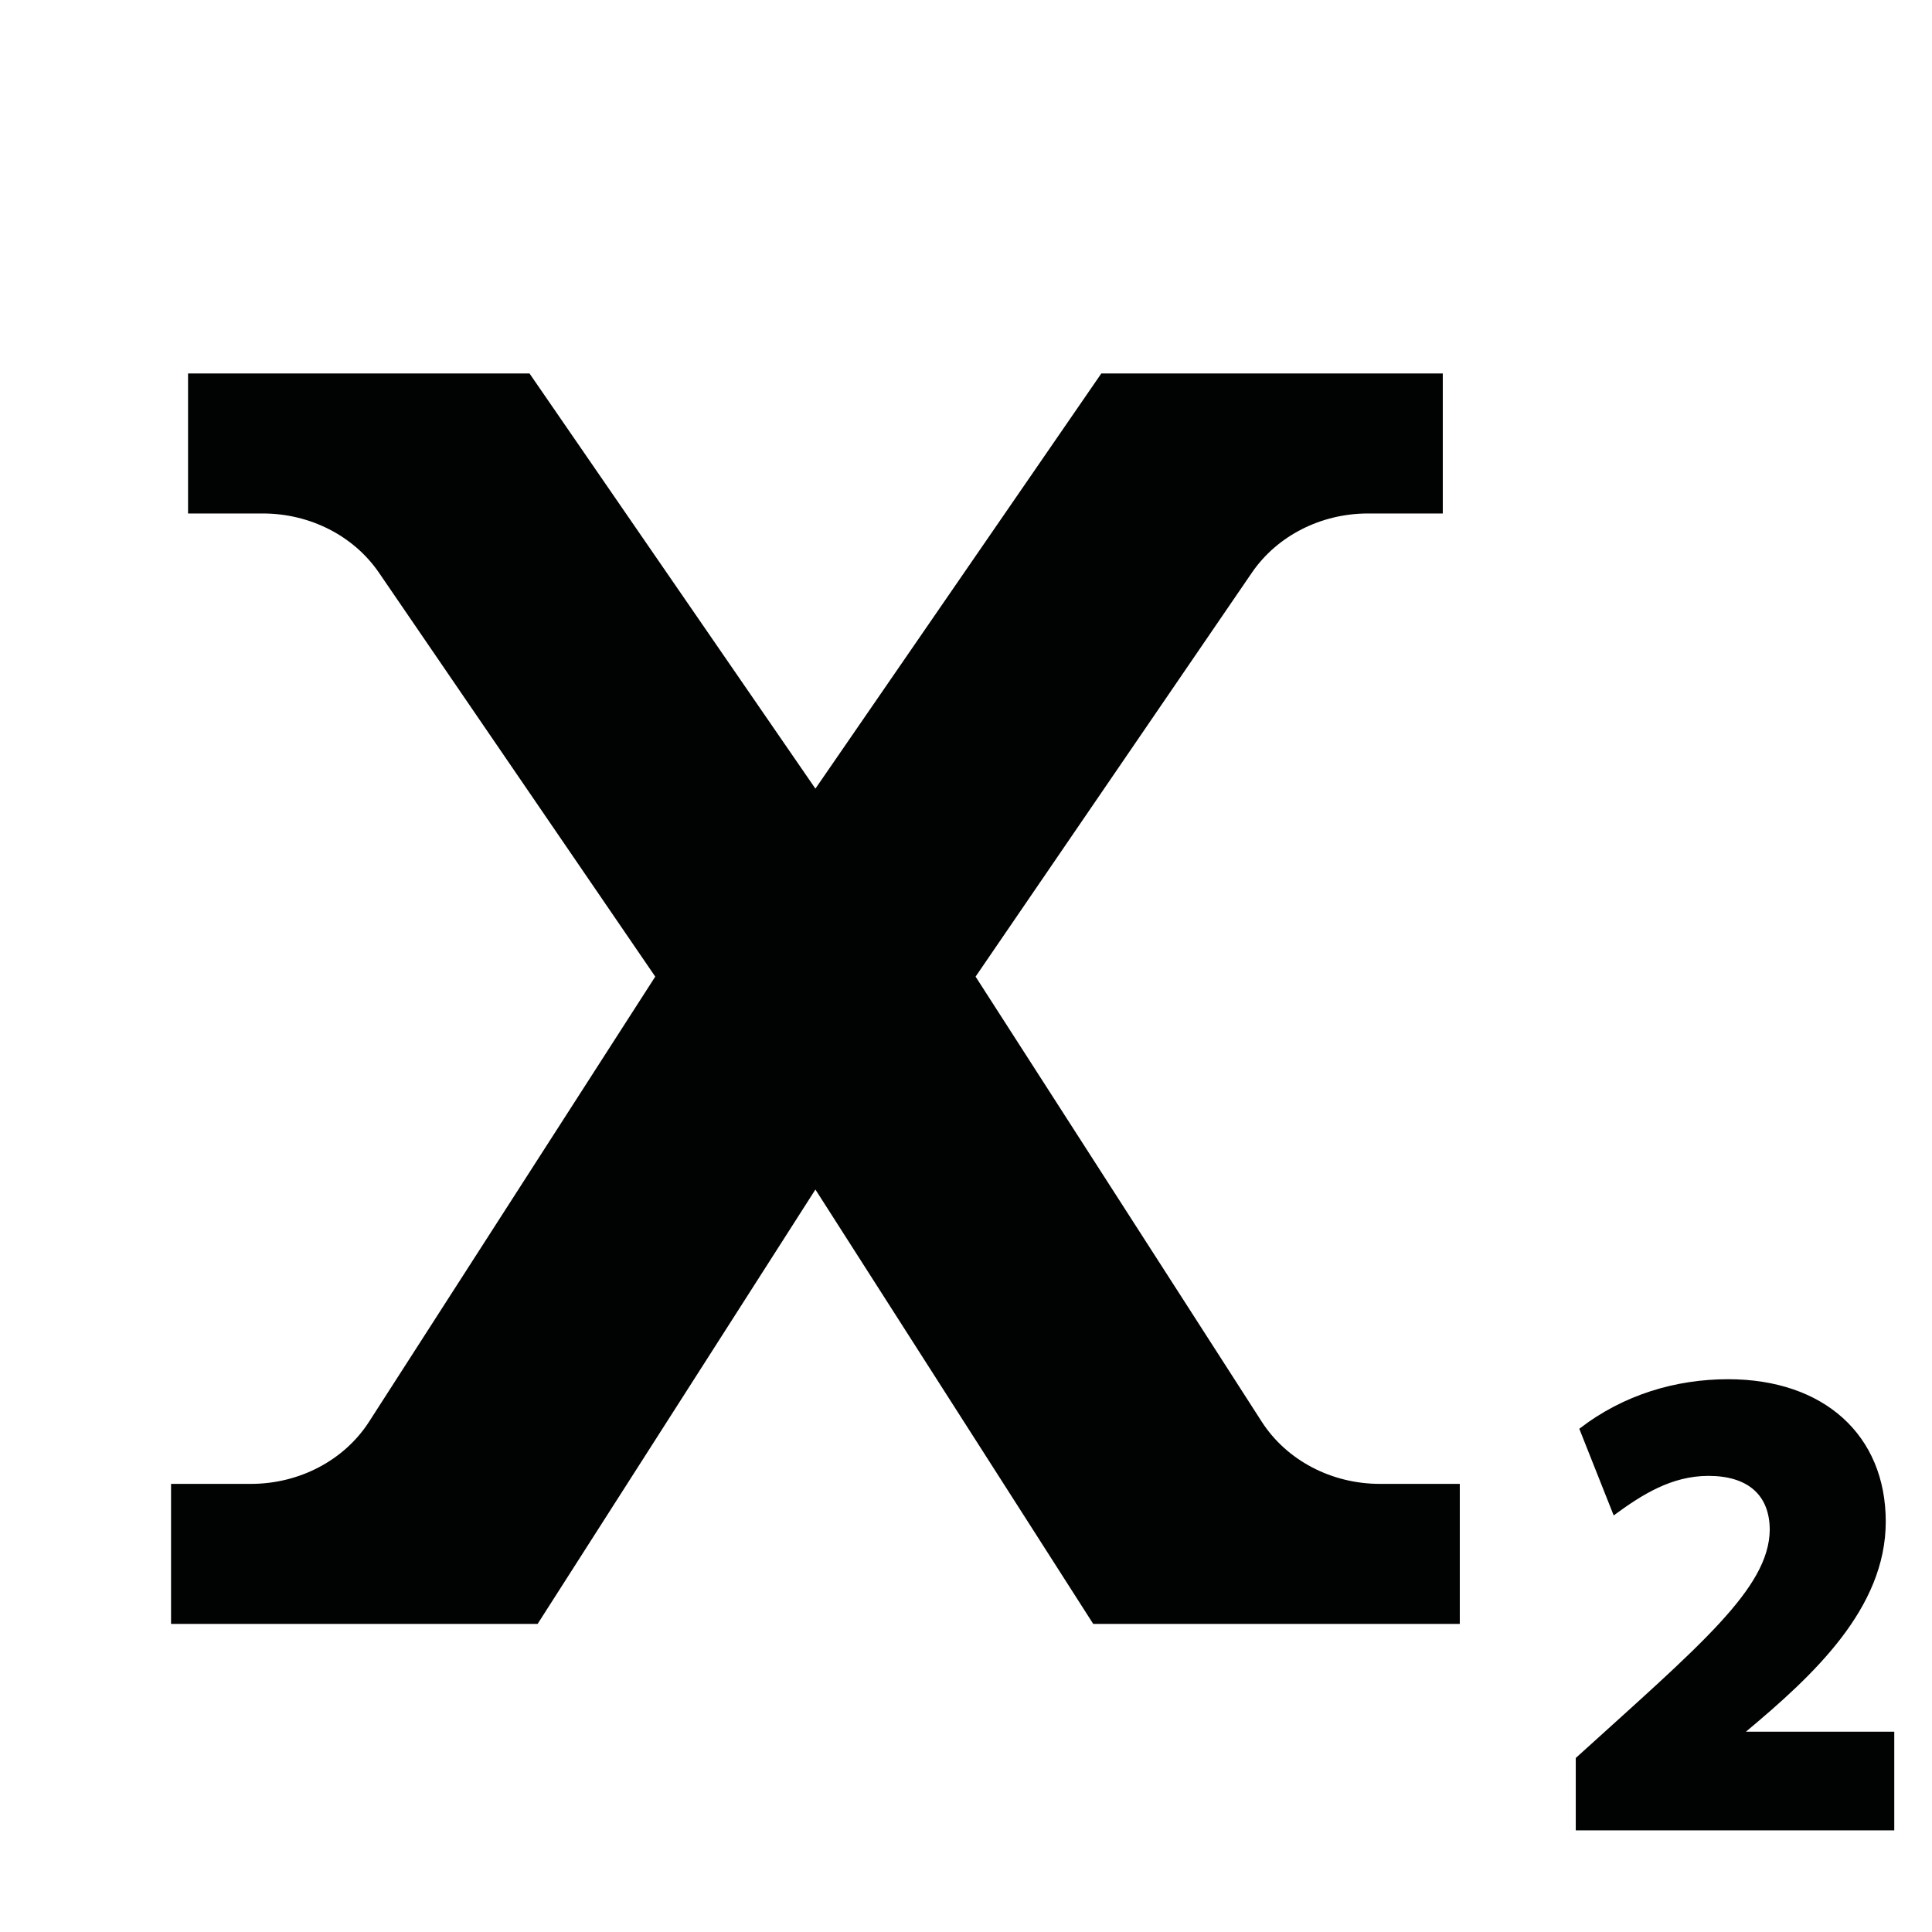
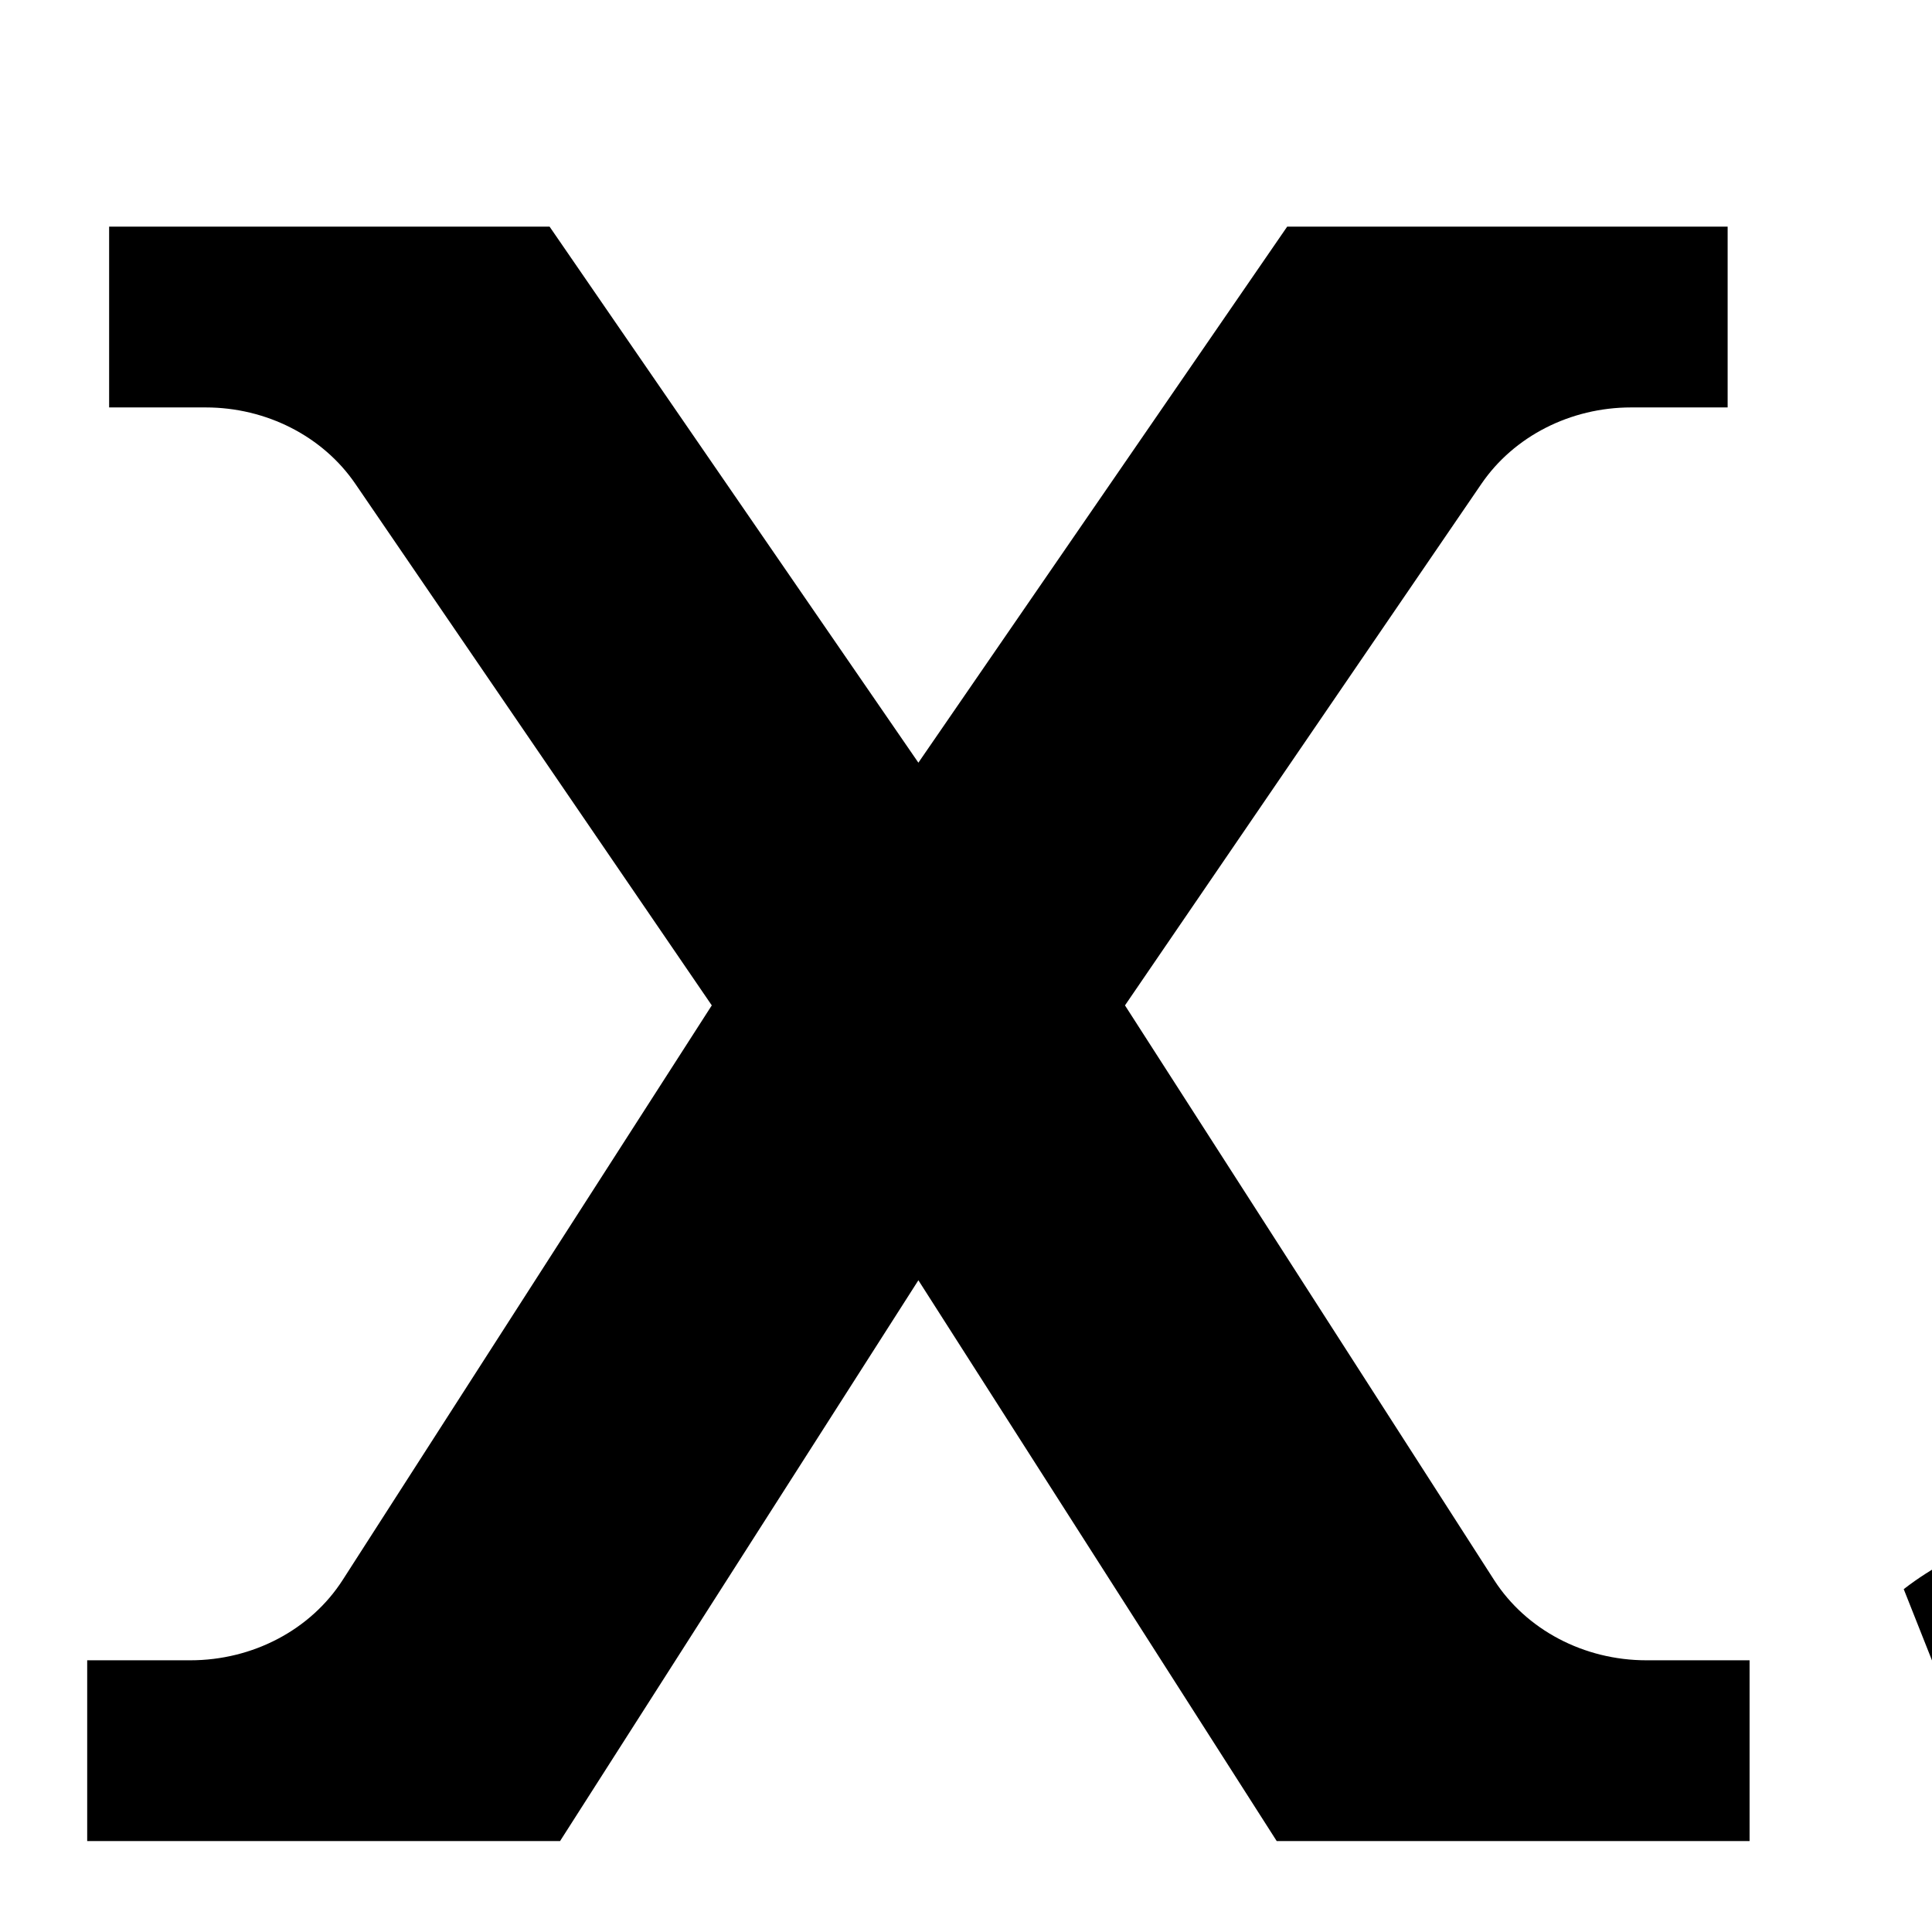
- <svg xmlns="http://www.w3.org/2000/svg" version="1.1" id="Layer_1" x="0px" y="0px" width="1024px" height="1024px" viewBox="0 0 1024 1024" enable-background="new 0 0 1024 1024" xml:space="preserve">
-   <g>
-     <g>
-       <path fill="#010202" d="M668.746,753.523L517.077,517.631l146.453-214.105c13.36-19.533,36.575-31.371,61.516-31.371h39.662    v-74.212H583.721L432.185,417.995L280.653,197.943H99.67v74.212h39.661c24.948,0,48.155,11.837,61.512,31.371l146.454,214.105    L195.626,753.523c-13.135,20.439-36.907,32.96-62.569,32.96h-42.4v74.213h194.297l147.232-230.22l147.239,230.22h194.297v-74.213    h-42.398C705.66,786.483,681.889,773.963,668.746,753.523z M925.367,917.841c35.409-29.62,74.123-65.124,74.123-111.363    c0-45.844-32.795-75.463-83.545-75.463c-27.65,0-55.459,8.138-78.885,26.261l18.229,45.941    c15.143-11.173,30.78-20.969,50.24-20.969c20.942,0,32.471,10.21,32.471,28.705c-0.4,30.975-37.021,61.143-102.813,120.815v38.353    H1004v-52.279L925.367,917.841L925.367,917.841z" />
-     </g>
-   </g>
+ <svg xmlns="http://www.w3.org/2000/svg" preserveAspectRatio="xMidYMid" width="1024" height="1024" viewBox="0 0 1024 1024">
+   <defs>
+     <style>
+       .cls-1 {
+         fill: #000;
+         fill-rule: evenodd;
+       }
+     </style>
+   </defs>
+   <path d="M1224.354,1117.078 L1006.601,1117.078 L1006.601,1067.562 C1091.466,990.519 1138.701,951.568 1139.220,911.578 C1139.220,887.702 1124.350,874.518 1097.335,874.518 C1072.236,874.518 1052.062,887.167 1032.530,901.592 L1009.016,842.278 C1039.234,818.882 1075.104,808.372 1110.771,808.372 C1176.237,808.372 1218.537,846.614 1218.537,905.801 C1218.537,965.501 1168.603,1011.339 1122.925,1049.581 L1224.354,1049.581 L1224.354,1117.078 ZM486.761,678.568 L296.843,975.803 L46.215,975.803 L46.215,879.988 L100.910,879.988 C134.010,879.988 164.672,863.823 181.618,837.434 L377.259,532.875 L188.346,256.449 C171.116,231.230 141.182,215.947 109.001,215.947 L57.840,215.947 L57.840,120.132 L291.295,120.132 L486.761,404.237 L682.228,120.132 L915.687,120.132 L915.687,215.947 L864.527,215.947 C832.355,215.947 802.411,231.230 785.177,256.449 L596.263,532.875 L791.904,837.434 C808.860,863.823 839.522,879.988 872.622,879.988 L927.312,879.988 L927.312,975.803 L676.684,975.803 L486.761,678.568 Z" class="cls-1" />
</svg>
